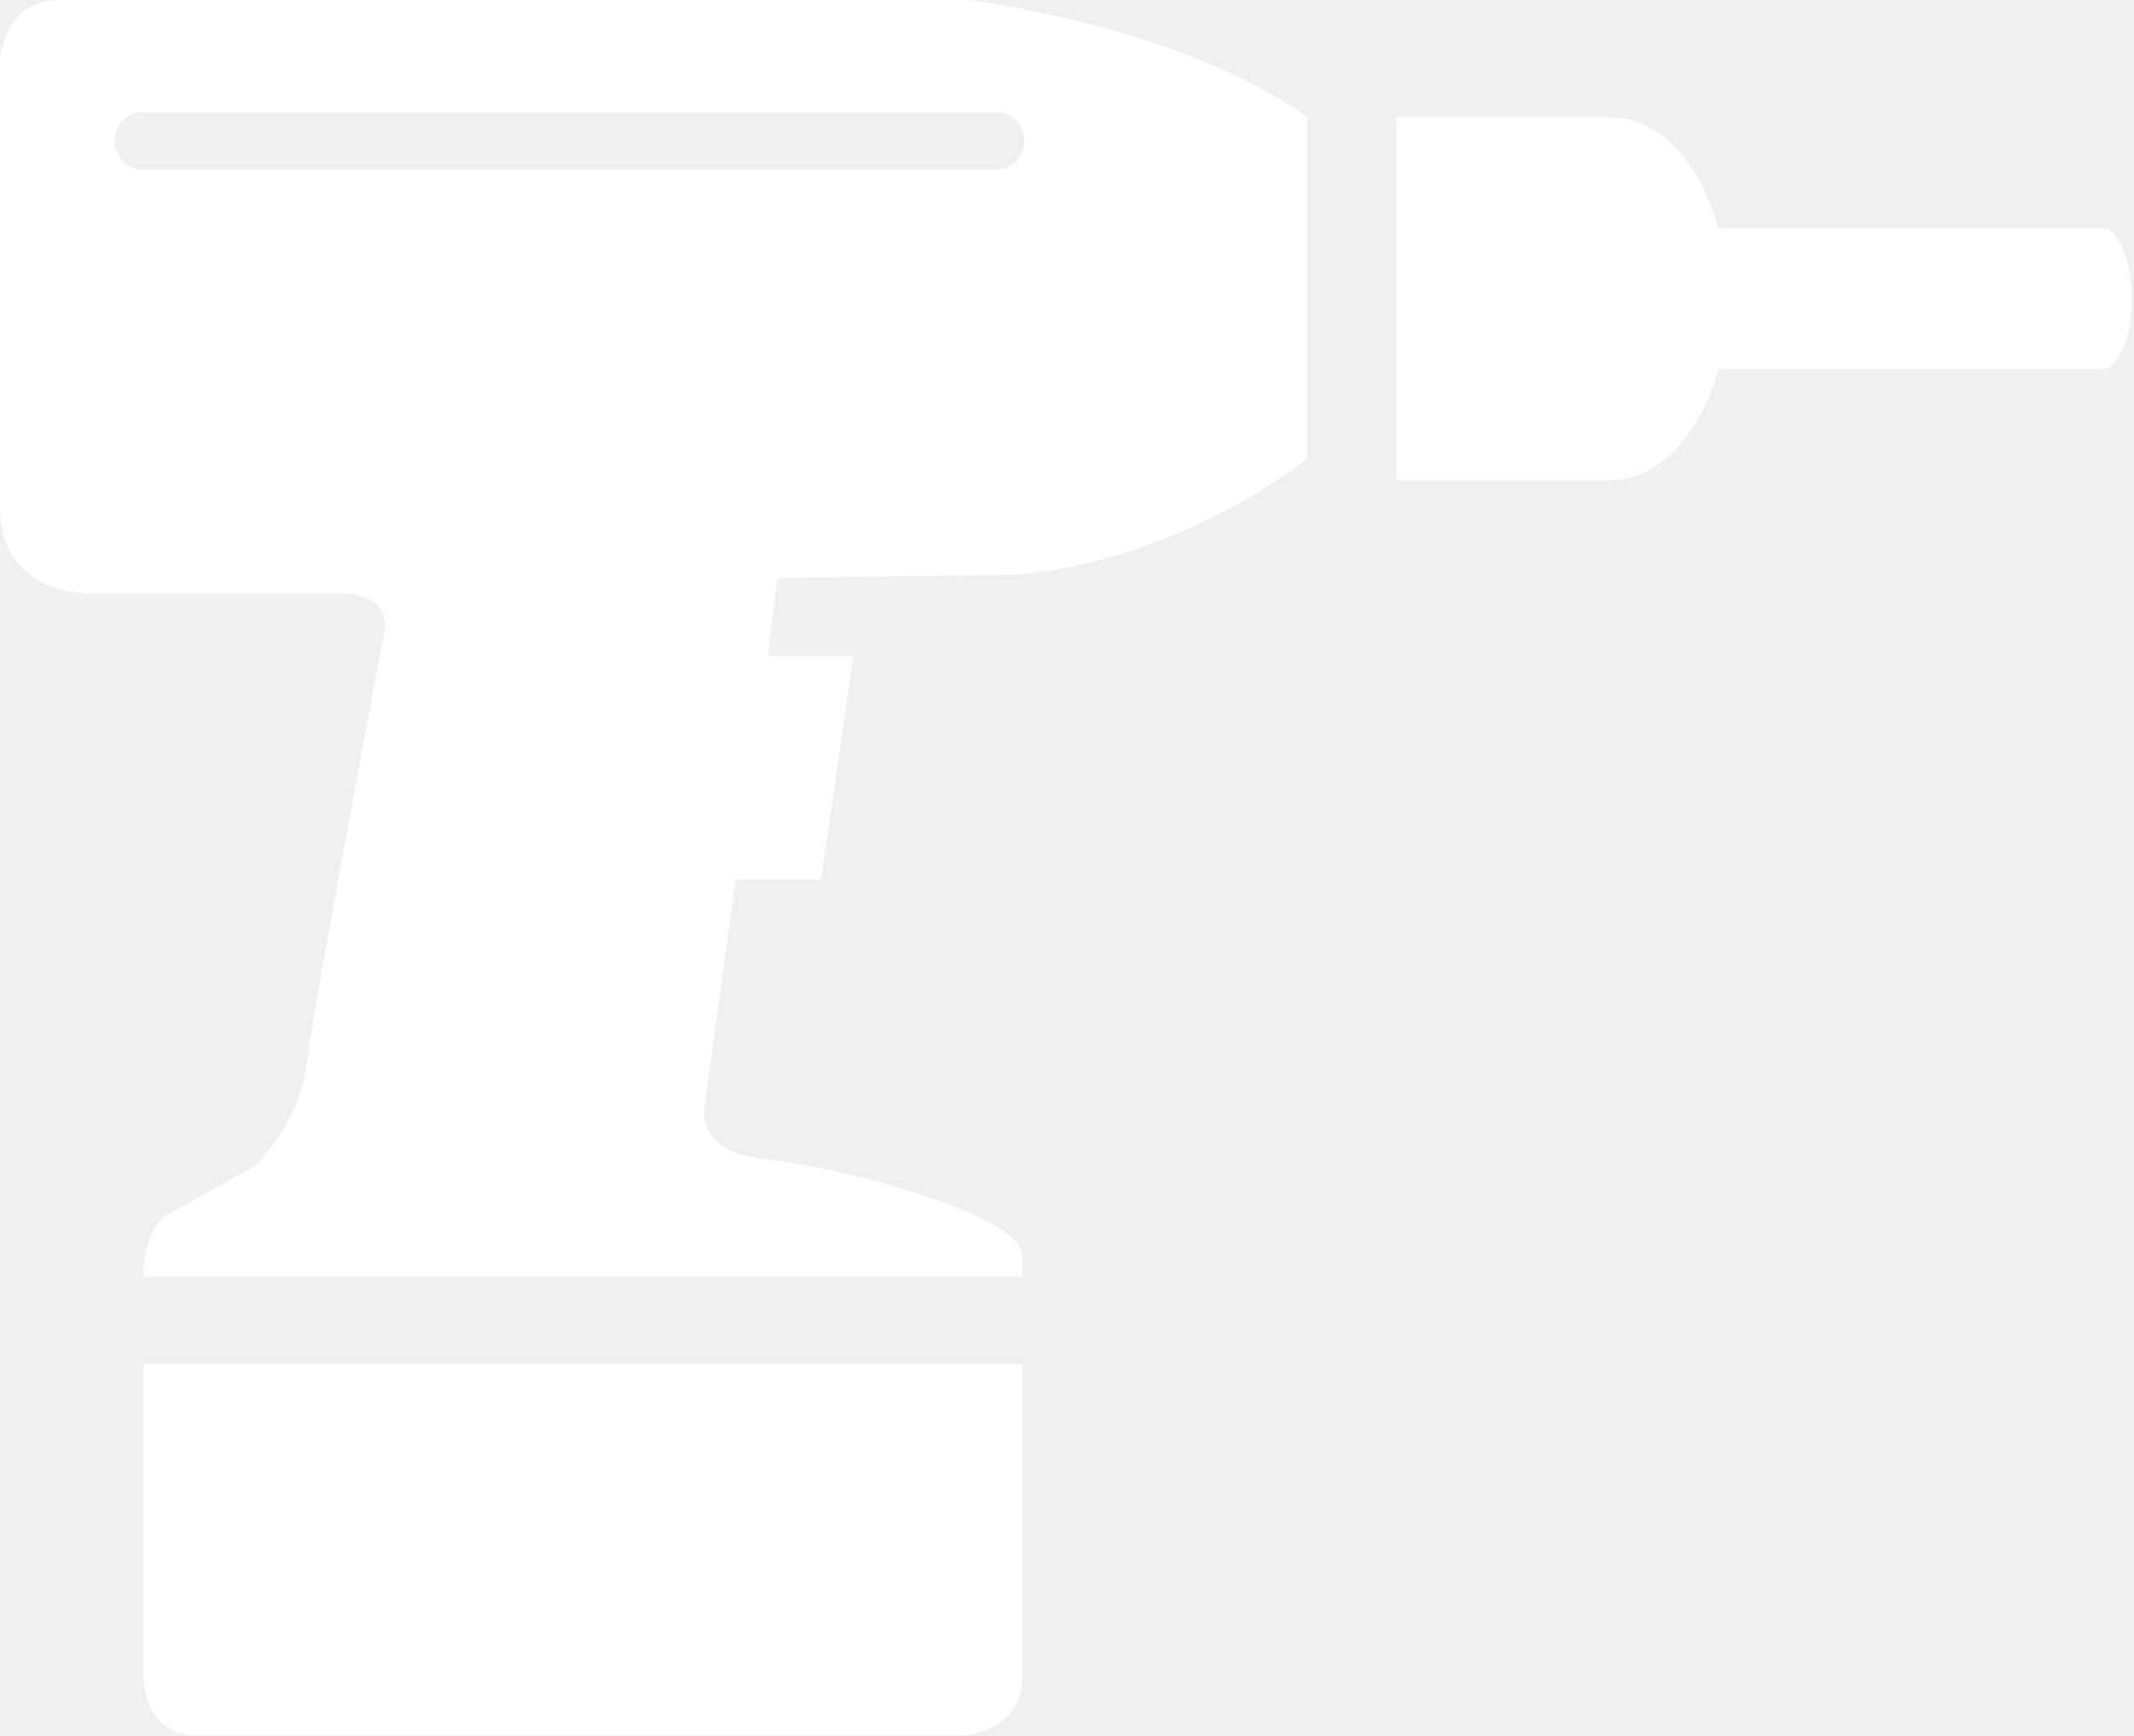
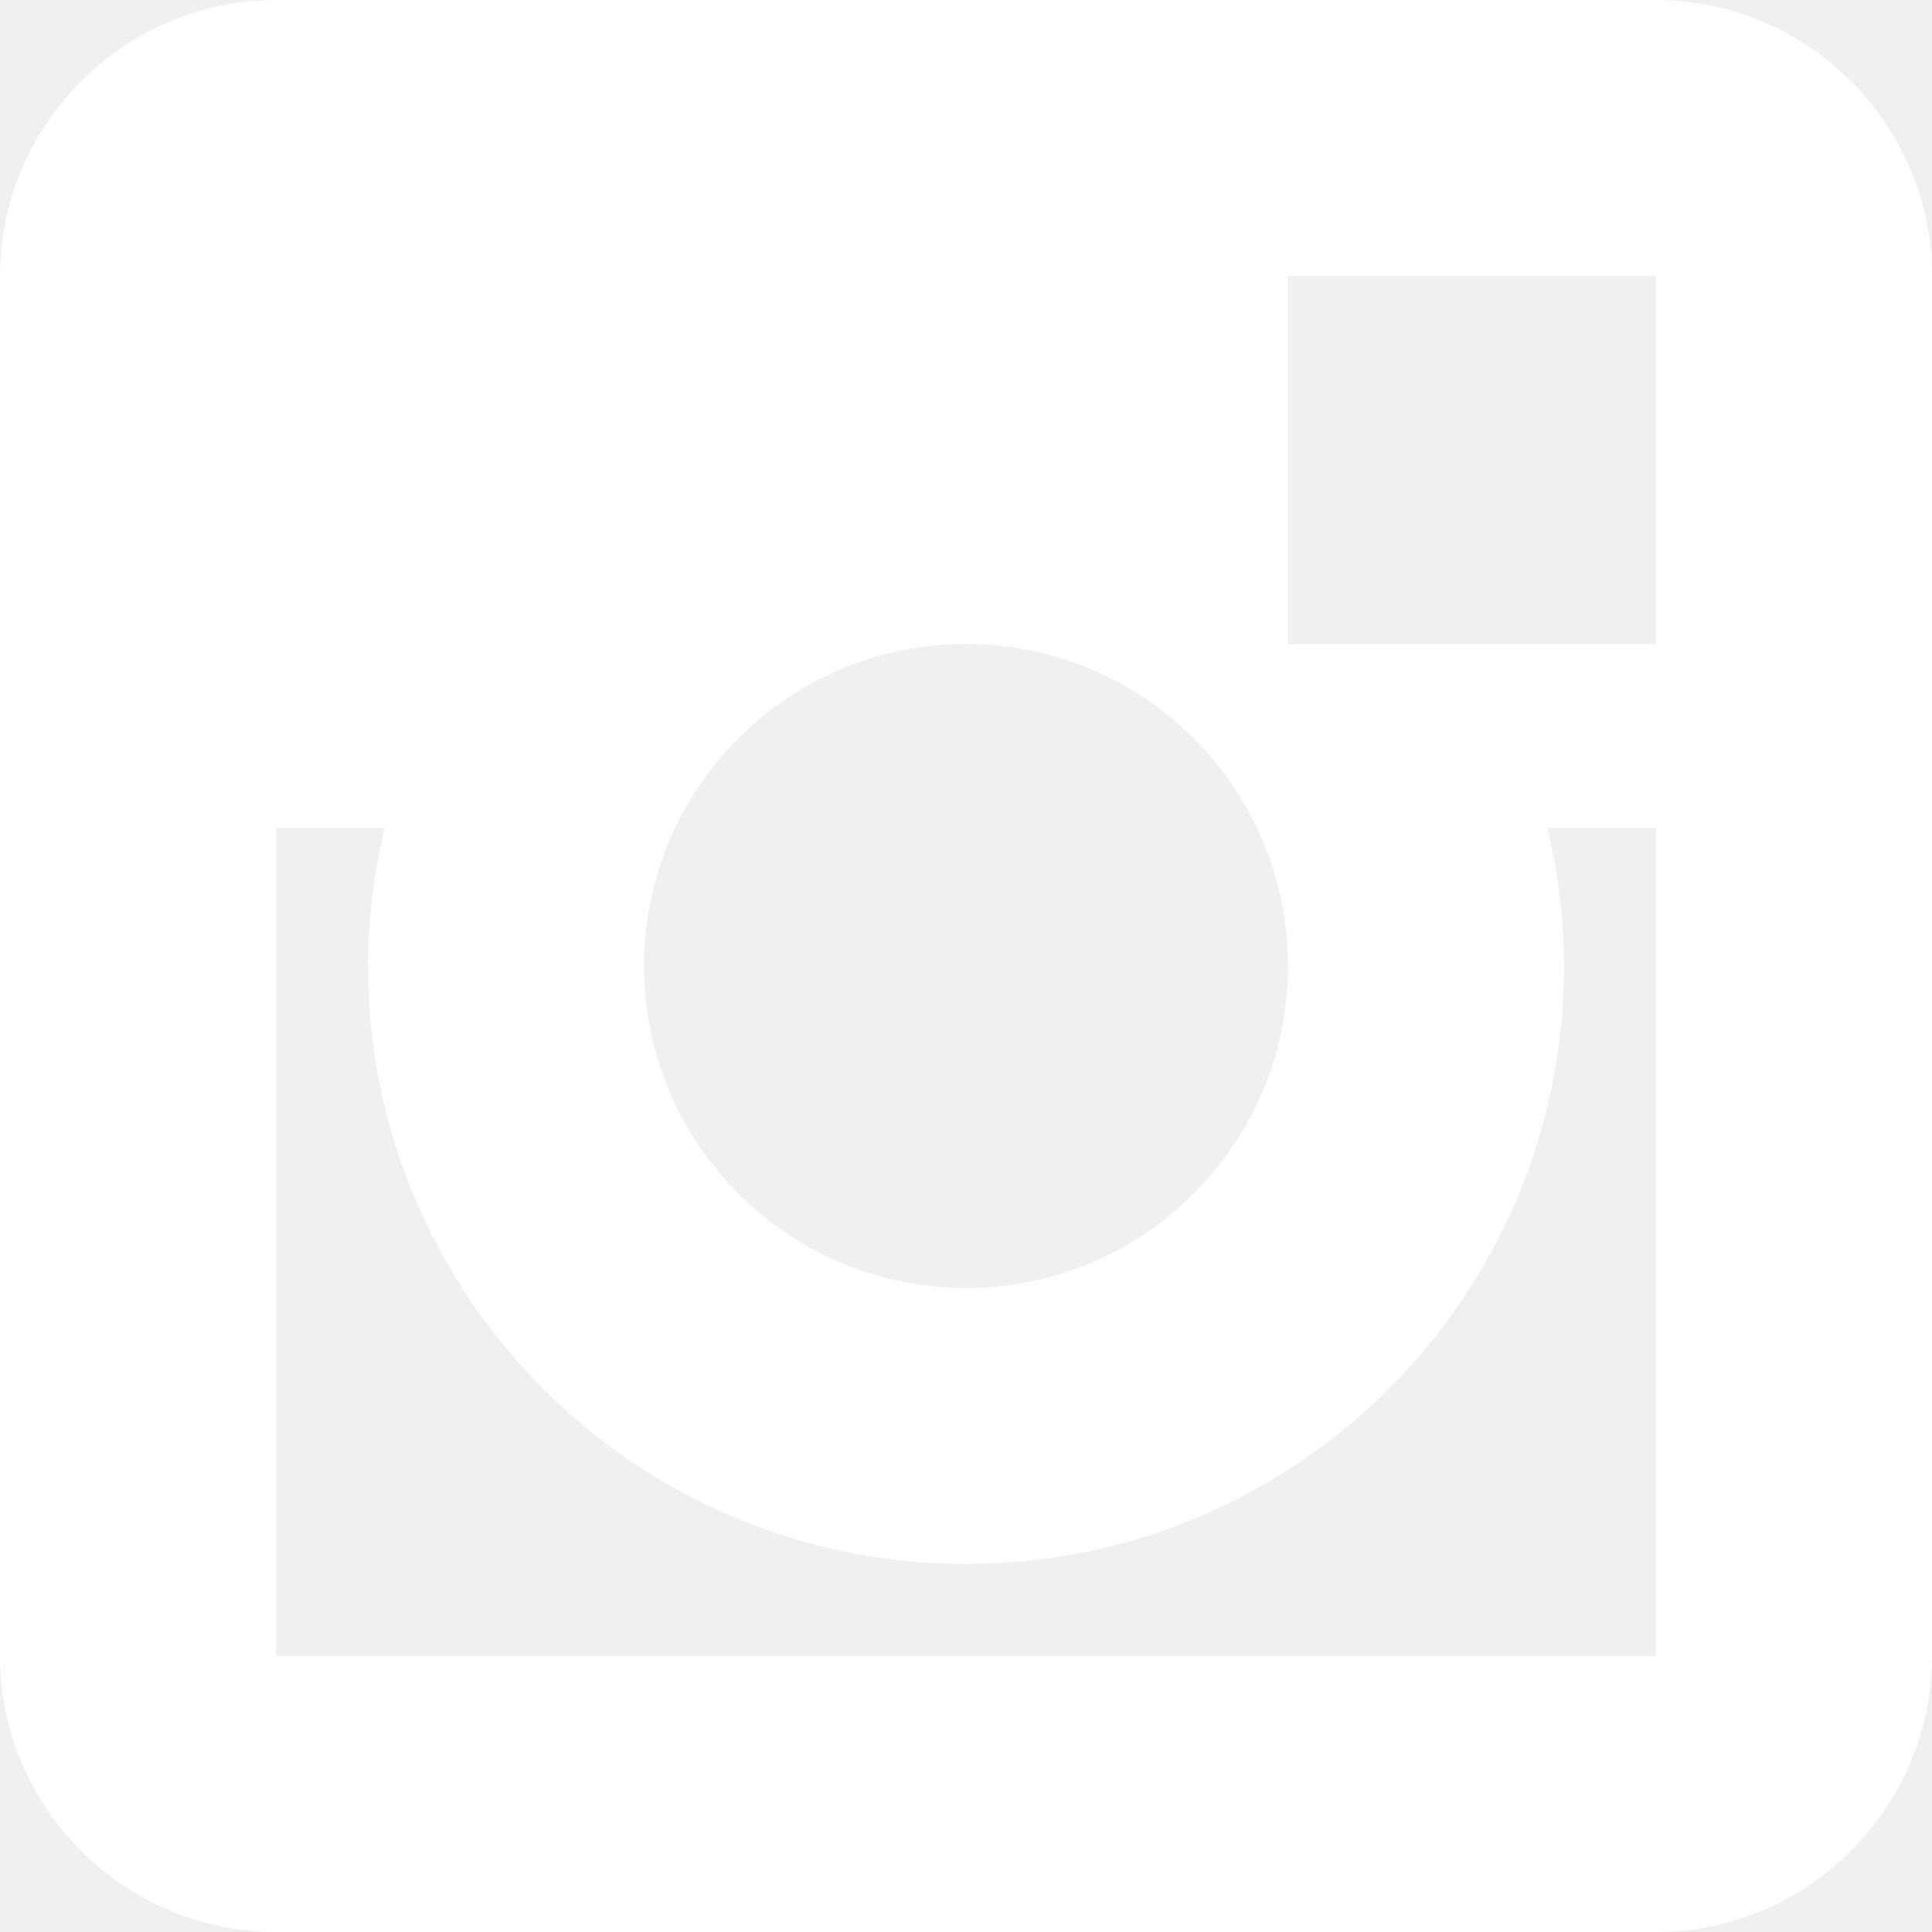
- <svg xmlns="http://www.w3.org/2000/svg" width="75" height="61" viewBox="0 0 75 61" fill="none">
-   <path fill-rule="evenodd" clip-rule="evenodd" d="M2.103 0C0.167 0 0 2.041 0 2.041V17.853C0 20.789 2.903 20.855 2.903 20.855H11.91C13.845 20.855 13.511 22.189 13.511 22.189C13.511 22.189 11.042 35.199 10.776 37.4C10.509 39.603 8.908 41.004 8.908 41.004C8.908 41.004 6.773 42.205 5.906 42.672C5.039 43.139 5.039 44.873 5.039 44.873H35.928V44.139C35.928 42.672 29.456 41.004 26.855 40.737C24.253 40.471 24.787 38.735 24.787 38.735L25.854 30.93H28.856L29.99 23.057H26.988L27.319 20.32L35.928 20.189C41.733 19.588 45.936 16.119 45.936 16.119V4.109C41.333 0.84 33.993 0 33.993 0H2.103ZM60.387 8.016H73.875C74.45 8.016 74.917 9.128 74.917 10.5C74.917 11.872 74.45 12.984 73.875 12.984H60.387C59.766 15.271 58.315 16.875 56.625 16.875H49.083V4.125H56.625C58.316 4.125 59.766 5.729 60.387 8.016ZM6.907 61C5.039 61 5.039 58.949 5.039 58.949V47.942H35.928V59.016C35.928 60.816 33.927 61 33.927 61H6.907ZM36 4.969V4.938C36 4.388 35.55 3.938 35 3.938H5.031C4.481 3.938 4.031 4.388 4.031 4.938V4.969C4.031 5.519 4.481 5.969 5.031 5.969H35C35.55 5.969 36 5.519 36 4.969Z" fill="white" />
+ <svg xmlns="http://www.w3.org/2000/svg" width="21" height="21" viewBox="0 0 21 21" fill="none">
+   <path fill-rule="evenodd" clip-rule="evenodd" d="M3 0H18C19.65 0 21 1.35 21 3V18C21 19.65 19.65 21 18 21H3C1.35 21 0 19.65 0 18V3C0 1.35 1.35 0 3 0ZM14 10.5C14 8.57 12.43 7 10.5 7C8.57 7 7 8.57 7 10.5C7 12.43 8.57 14 10.5 14C12.43 14 14 12.43 14 10.5ZM3 18V9H4.181C4.063 9.491 4.002 9.995 4 10.5C4 14.09 6.91 17 10.5 17C14.09 17 17 14.09 17 10.5C16.999 9.995 16.938 9.491 16.819 9H18V18H3ZM14 7H18V3H14V7Z" fill="white" />
</svg>
